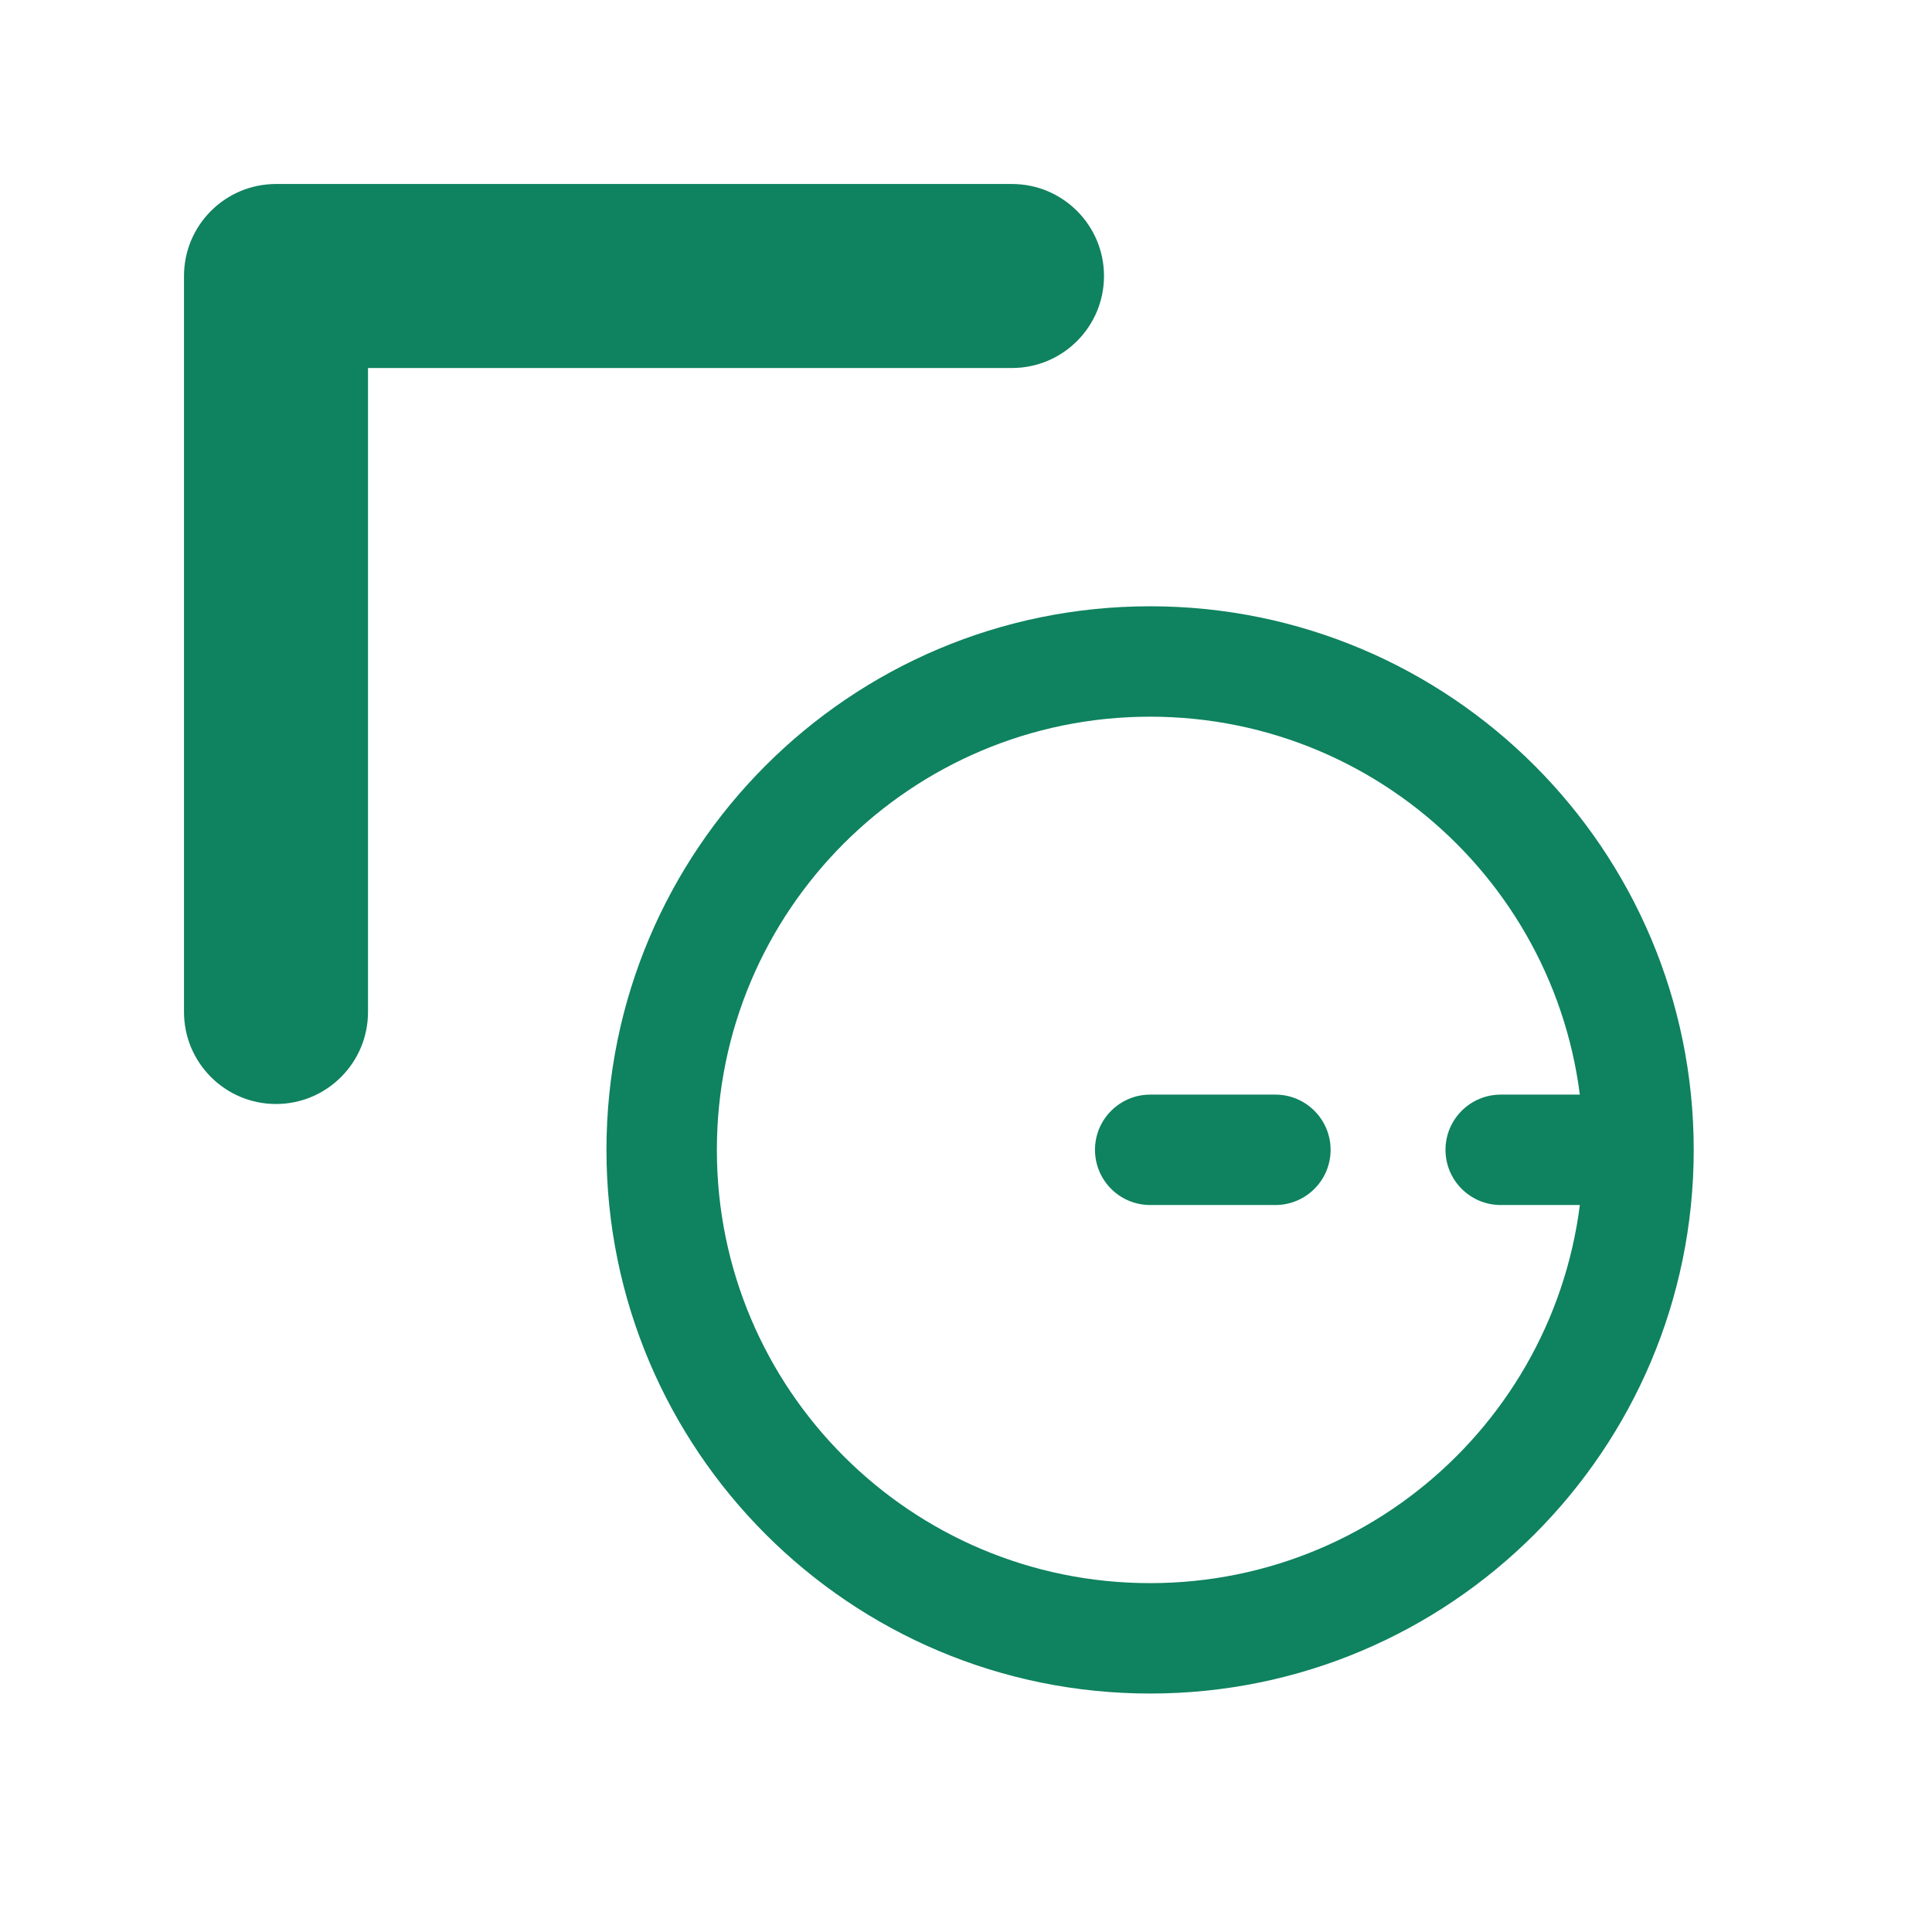
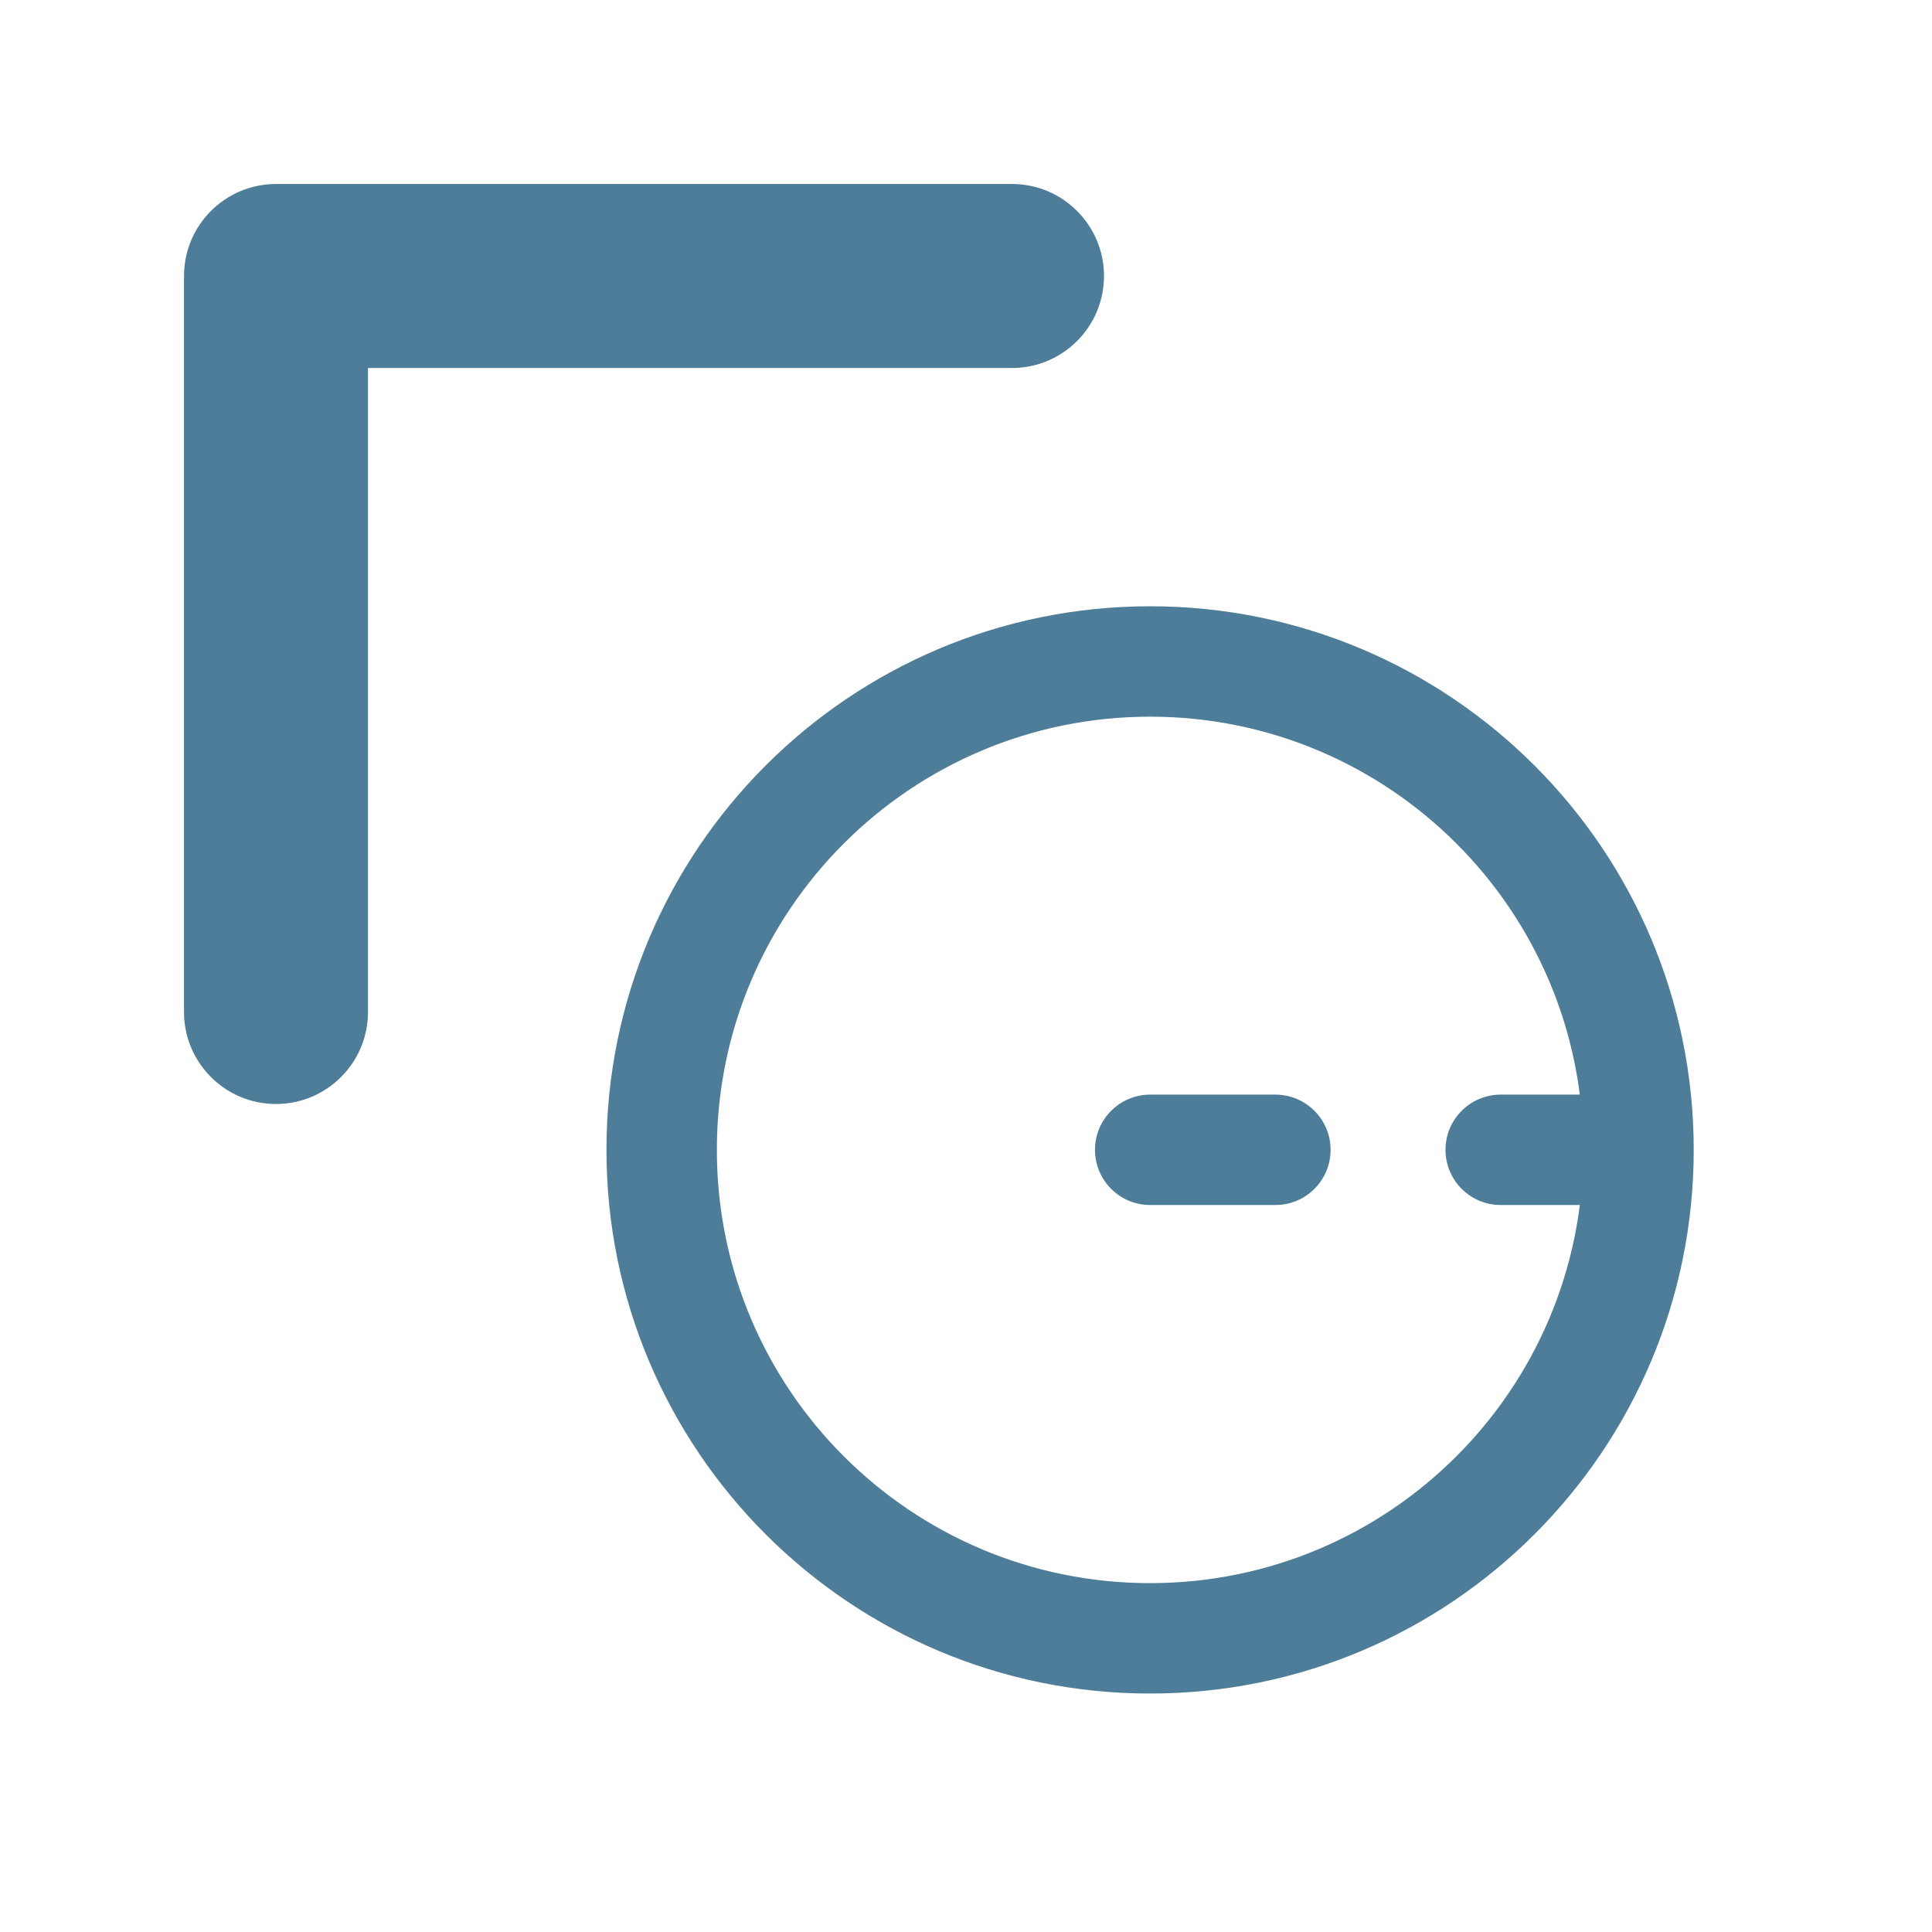
<svg xmlns="http://www.w3.org/2000/svg" width="21" height="21" viewBox="0 0 21 21" fill="none">
-   <path fill-rule="evenodd" clip-rule="evenodd" d="M2 3C2 2.448 2.448 2 3 2H11C11.552 2 12 2.448 12 3C12 3.552 11.552 4 11 4H4V11C4 11.552 3.552 12 3 12C2.448 12 2 11.552 2 11V3Z" fill="#0F825F" />
-   <path fill-rule="evenodd" clip-rule="evenodd" d="M12.501 17.208C15.102 17.208 17.21 15.1 17.21 12.499C17.21 9.898 15.102 7.79 12.501 7.79C9.9 7.79 7.792 9.898 7.792 12.499C7.792 15.1 9.9 17.208 12.501 17.208ZM12.501 18.408C15.764 18.408 18.41 15.762 18.41 12.499C18.41 9.235 15.764 6.59 12.501 6.59C9.237 6.59 6.592 9.235 6.592 12.499C6.592 15.762 9.237 18.408 12.501 18.408Z" fill="#0F825F" />
-   <path fill-rule="evenodd" clip-rule="evenodd" d="M11.902 12.498C11.902 12.167 12.171 11.898 12.502 11.898H13.863C14.194 11.898 14.463 12.167 14.463 12.498C14.463 12.83 14.194 13.098 13.863 13.098H12.502C12.171 13.098 11.902 12.83 11.902 12.498ZM15.712 12.498C15.712 12.167 15.981 11.898 16.312 11.898H17.673C18.004 11.898 18.273 12.167 18.273 12.498C18.273 12.83 18.004 13.098 17.673 13.098H16.312C15.981 13.098 15.712 12.83 15.712 12.498Z" fill="#0F825F" />
+   <path fill-rule="evenodd" clip-rule="evenodd" d="M2 3C2 2.448 2.448 2 3 2H11C11.552 2 12 2.448 12 3C12 3.552 11.552 4 11 4H4V11C4 11.552 3.552 12 3 12C2.448 12 2 11.552 2 11V3Z" fill="#4D7D99" />
+   <path fill-rule="evenodd" clip-rule="evenodd" d="M12.501 17.208C15.102 17.208 17.21 15.1 17.21 12.499C17.21 9.898 15.102 7.79 12.501 7.79C9.9 7.79 7.792 9.898 7.792 12.499C7.792 15.1 9.9 17.208 12.501 17.208ZM12.501 18.408C15.764 18.408 18.41 15.762 18.41 12.499C18.41 9.235 15.764 6.59 12.501 6.59C9.237 6.59 6.592 9.235 6.592 12.499C6.592 15.762 9.237 18.408 12.501 18.408Z" fill="#4D7D99" />
+   <path fill-rule="evenodd" clip-rule="evenodd" d="M11.902 12.498C11.902 12.167 12.171 11.898 12.502 11.898H13.863C14.194 11.898 14.463 12.167 14.463 12.498C14.463 12.83 14.194 13.098 13.863 13.098H12.502C12.171 13.098 11.902 12.83 11.902 12.498ZM15.712 12.498C15.712 12.167 15.981 11.898 16.312 11.898H17.673C18.004 11.898 18.273 12.167 18.273 12.498C18.273 12.83 18.004 13.098 17.673 13.098H16.312C15.981 13.098 15.712 12.83 15.712 12.498Z" fill="#4D7D99" />
</svg>
